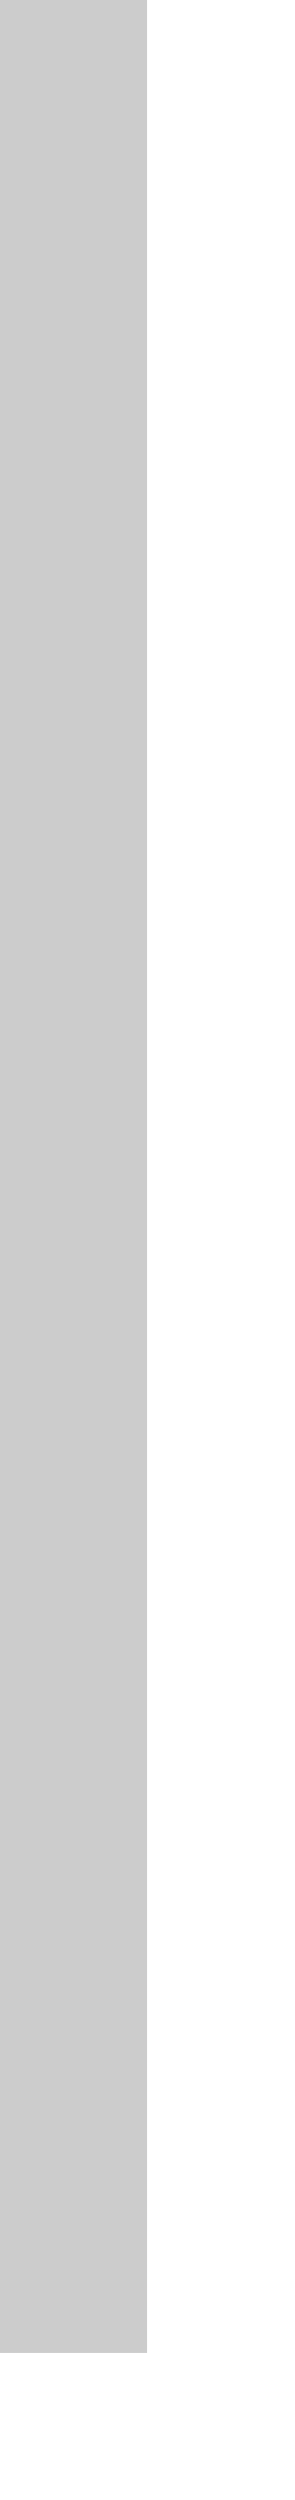
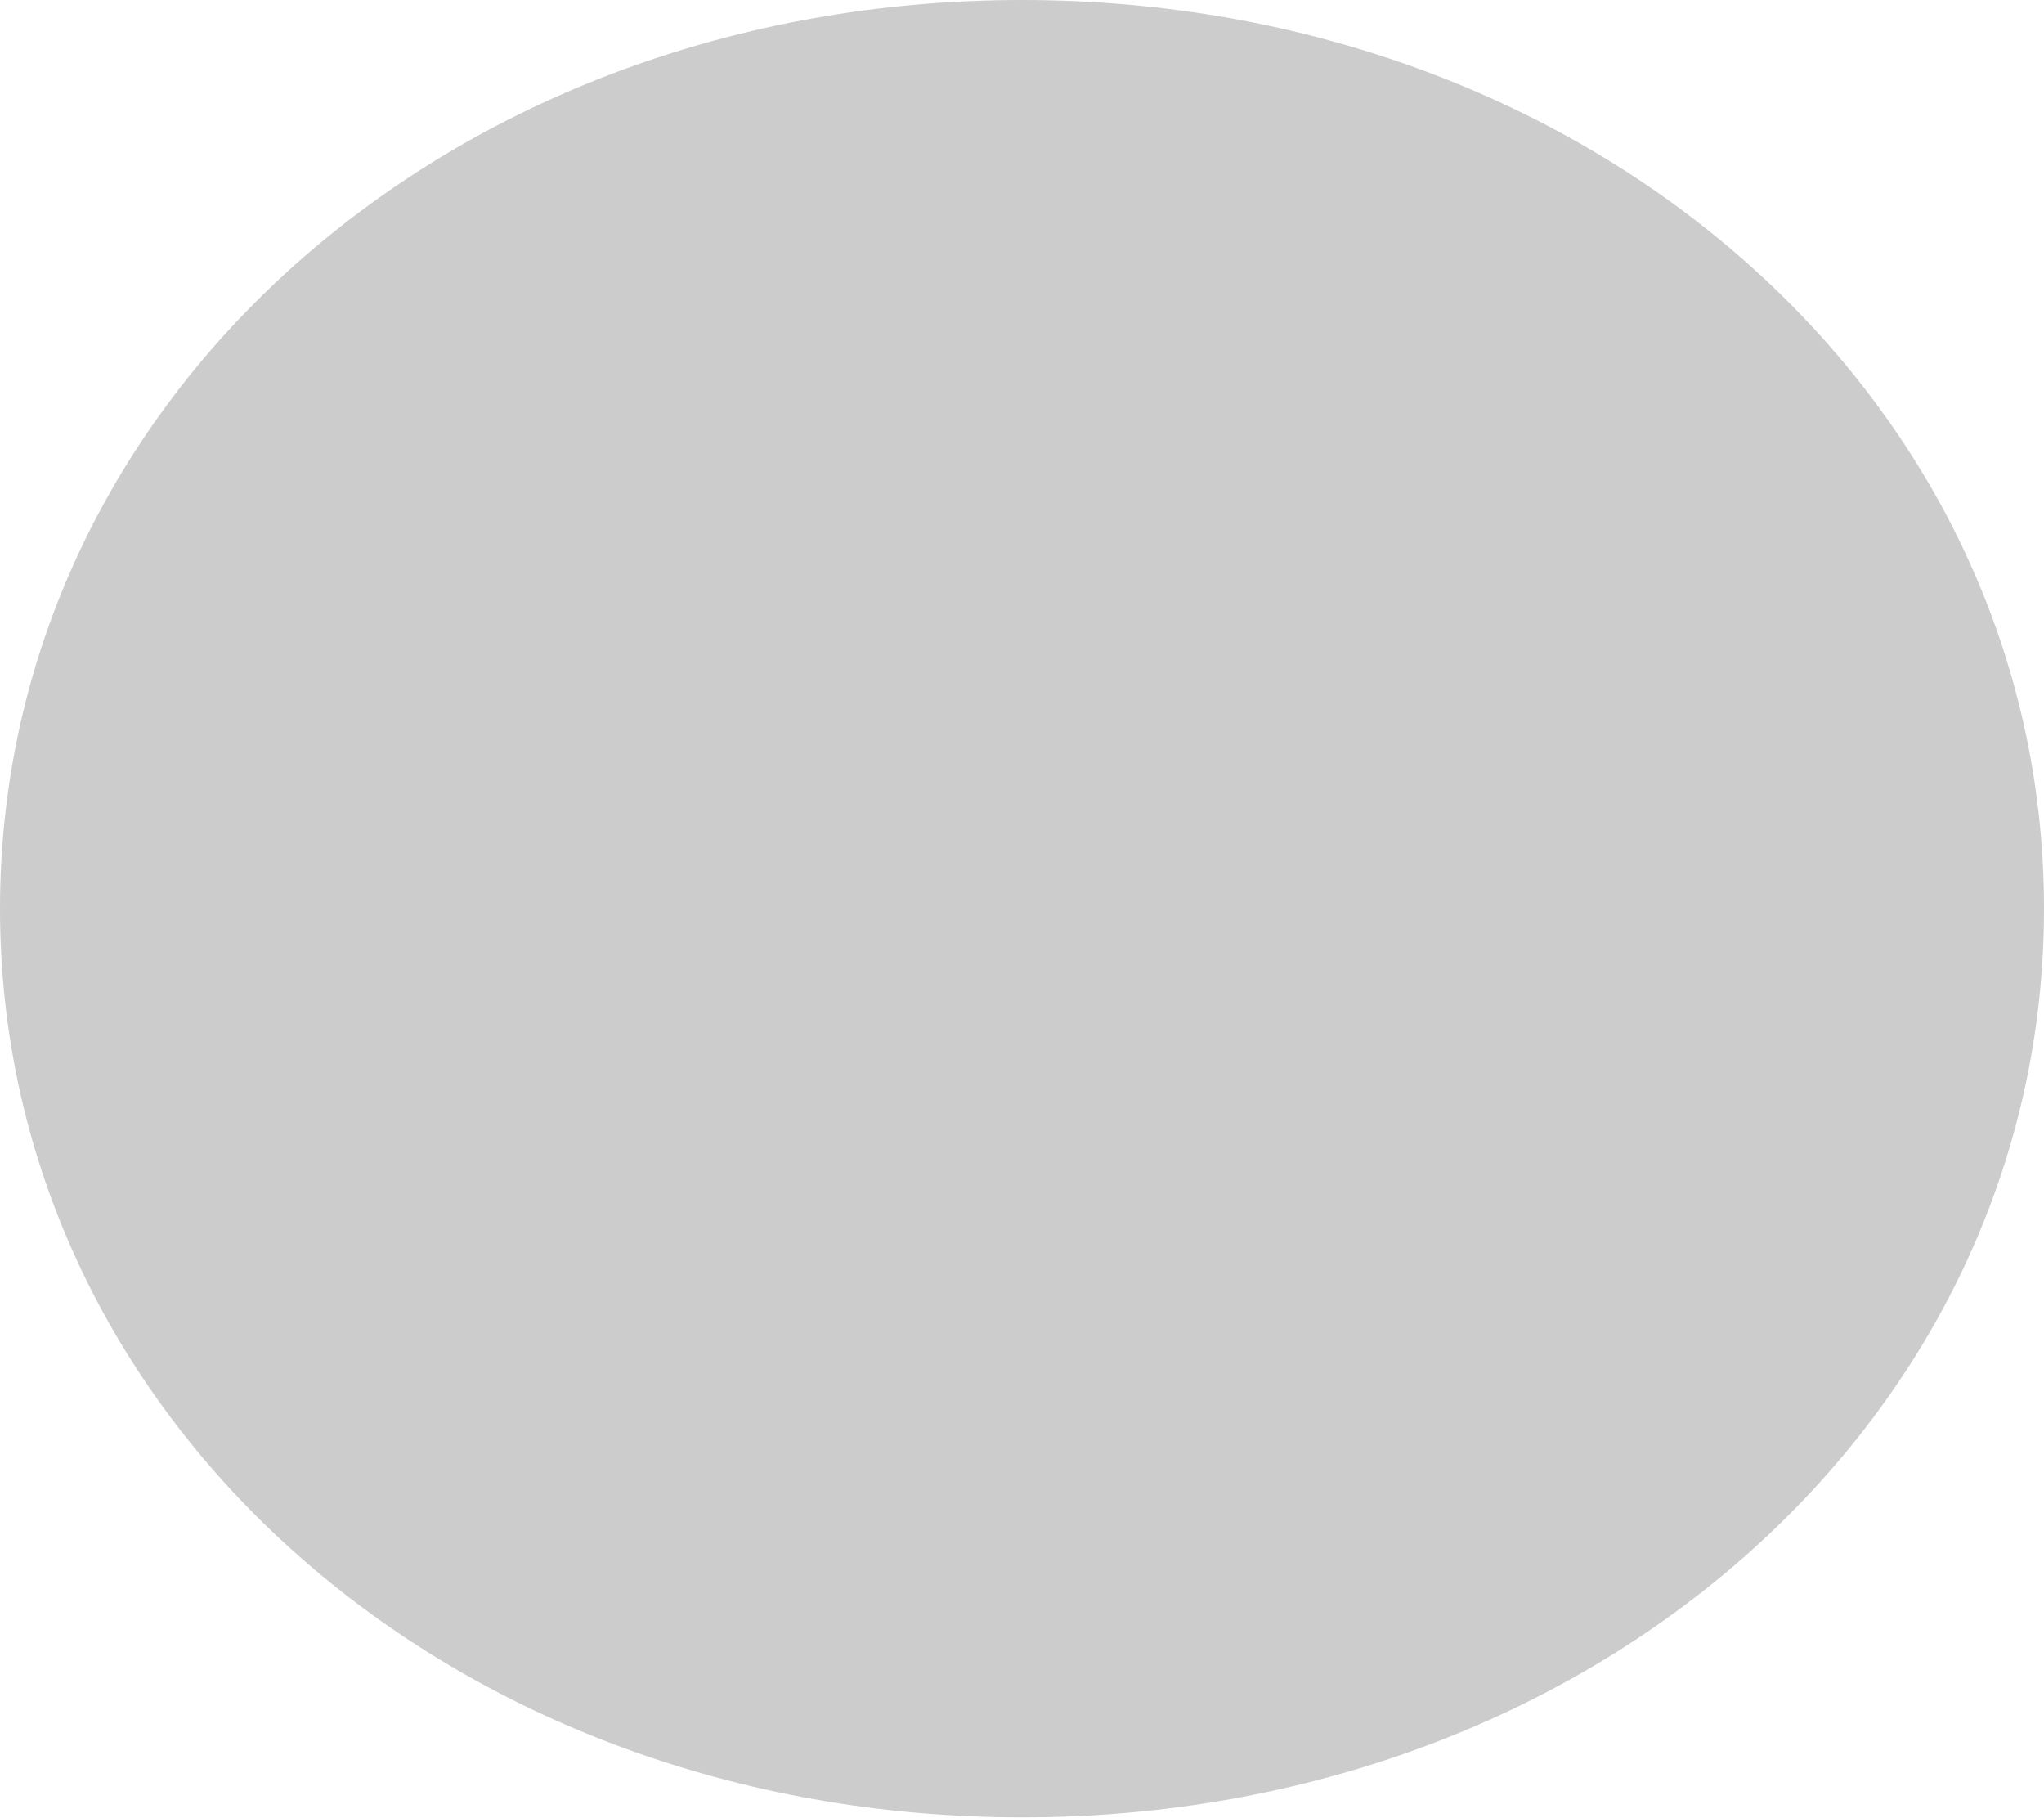
- <svg xmlns="http://www.w3.org/2000/svg" version="1.1" width="2px" height="17px">
-   <g transform="matrix(1 0 0 1 -618 -6 )">
-     <path d="M 618.5 6  L 618.5 22  " stroke-width="1" stroke="#cccccc" fill="none" />
+ <svg xmlns="http://www.w3.org/2000/svg" version="1.1" width="9px" height="8px">
+   <g transform="matrix(1 0 0 1 -181 -215 )">
+     <path d="M 185.5 215  C 188.02 215  190 216.76  190 219  C 190 221.24  188.02 223  185.5 223  C 182.98 223  181 221.24  181 219  C 181 216.76  182.98 215  185.5 215  Z " fill-rule="nonzero" fill="#cccccc" stroke="none" />
  </g>
</svg>
